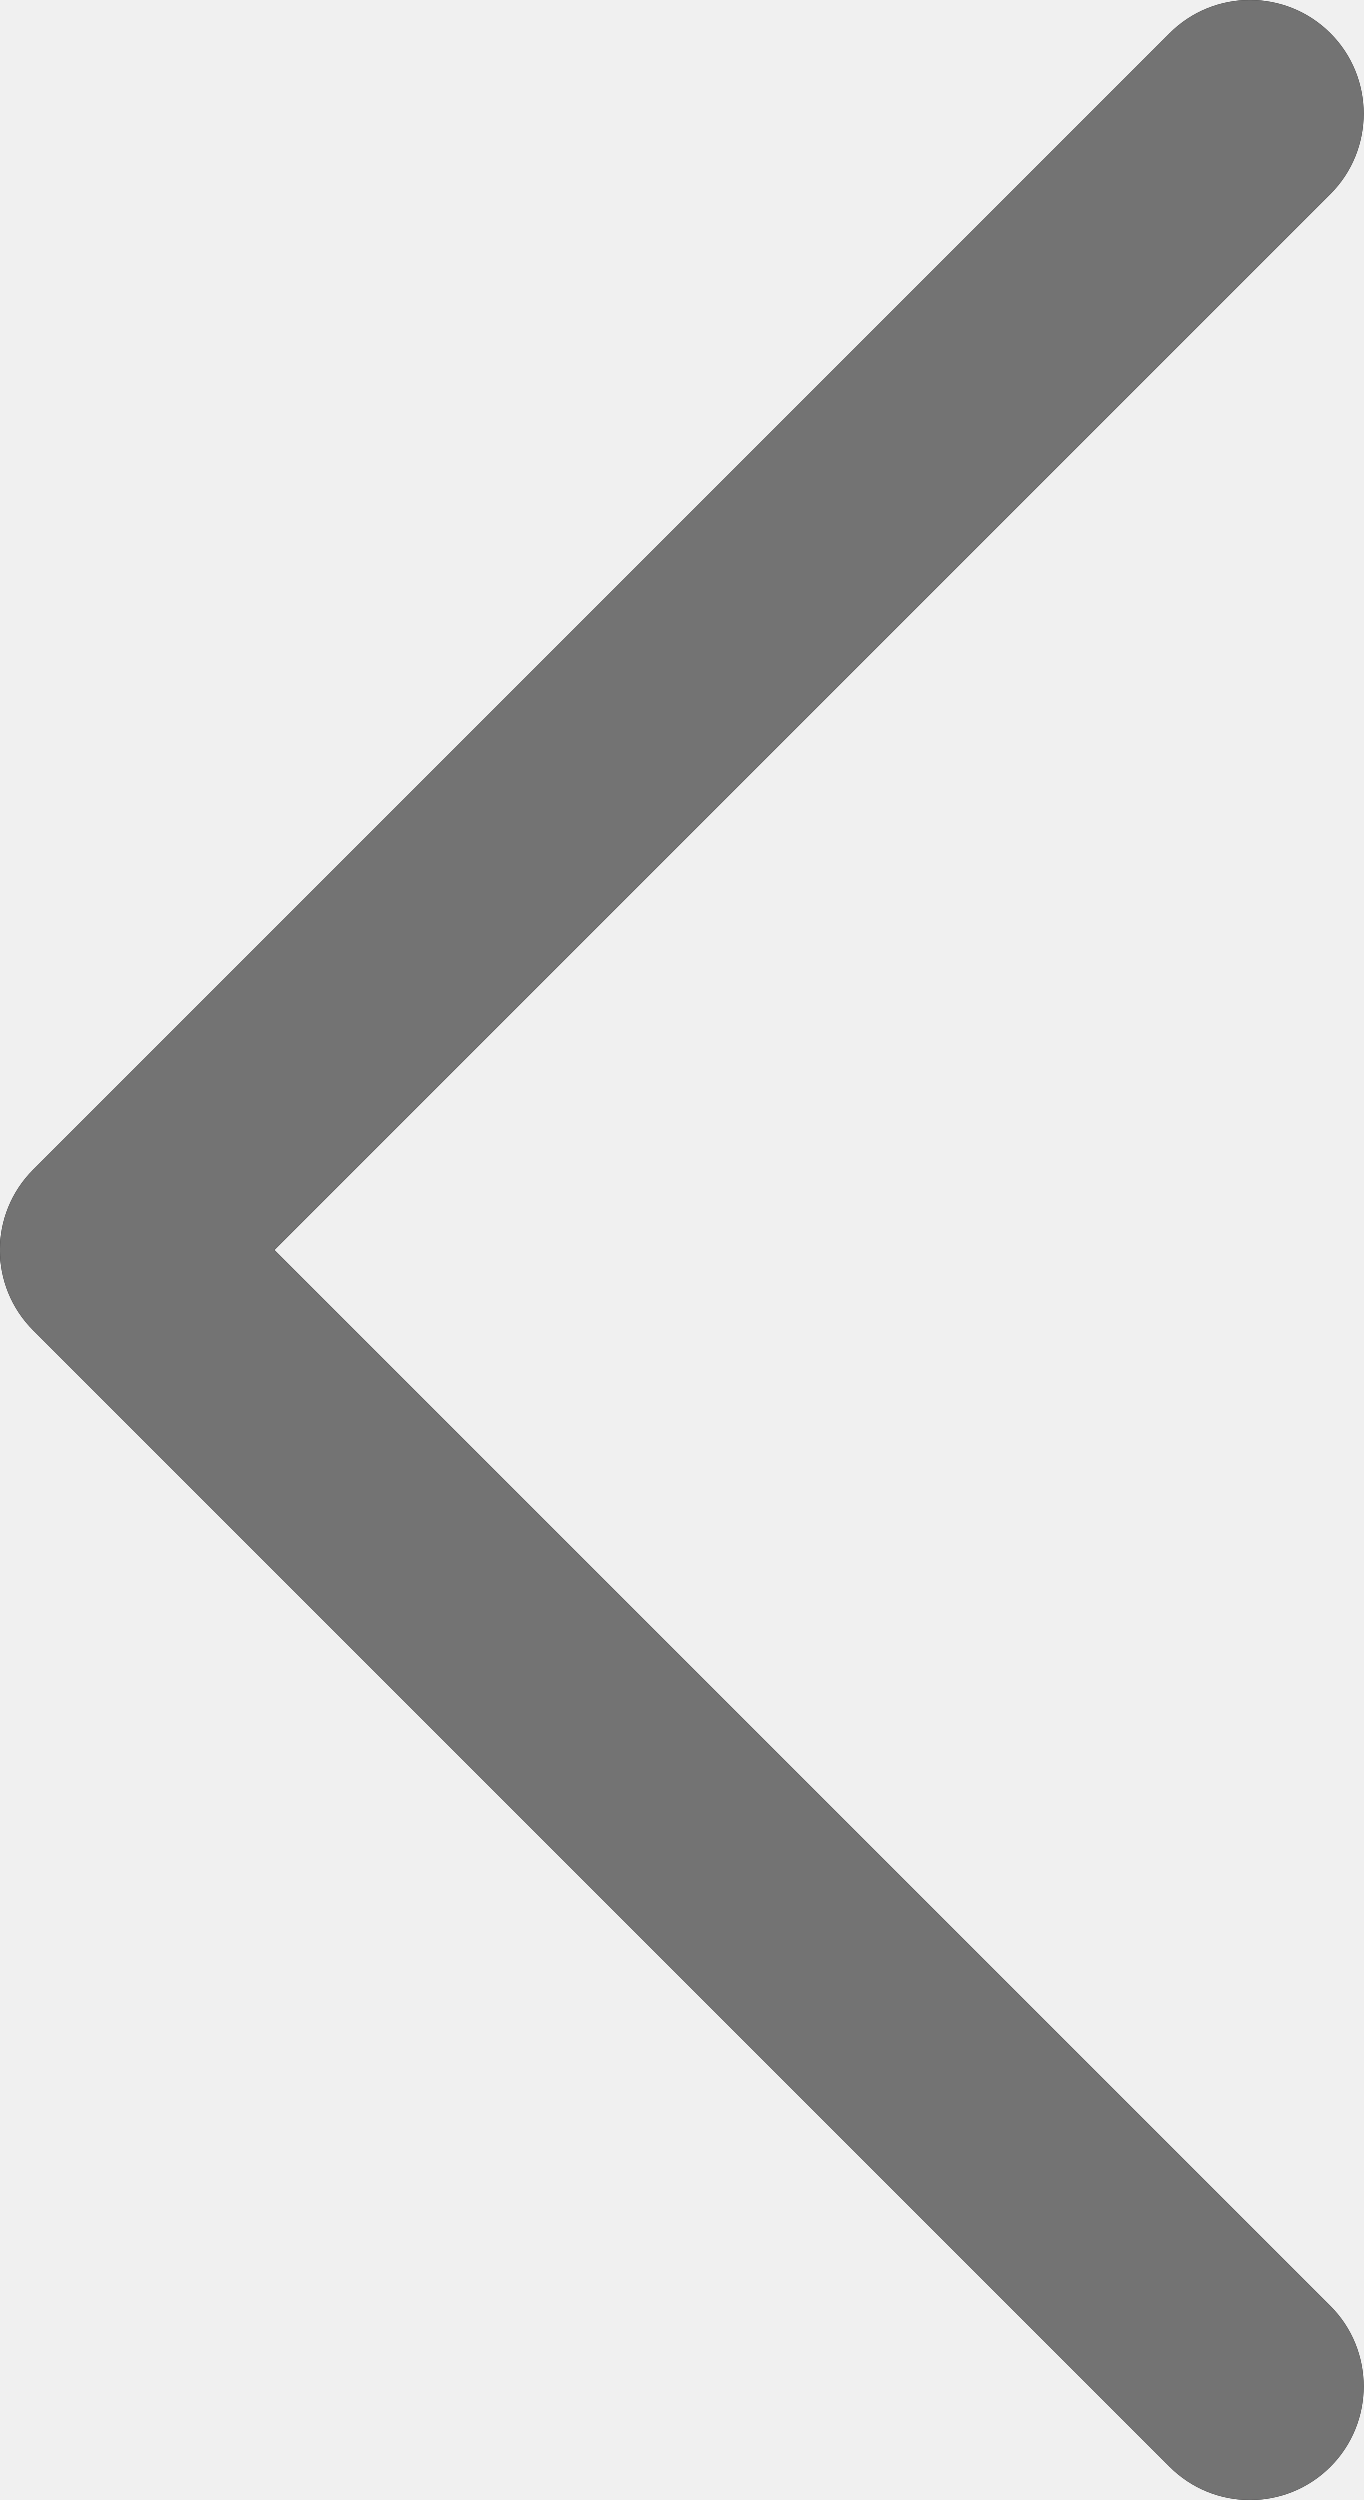
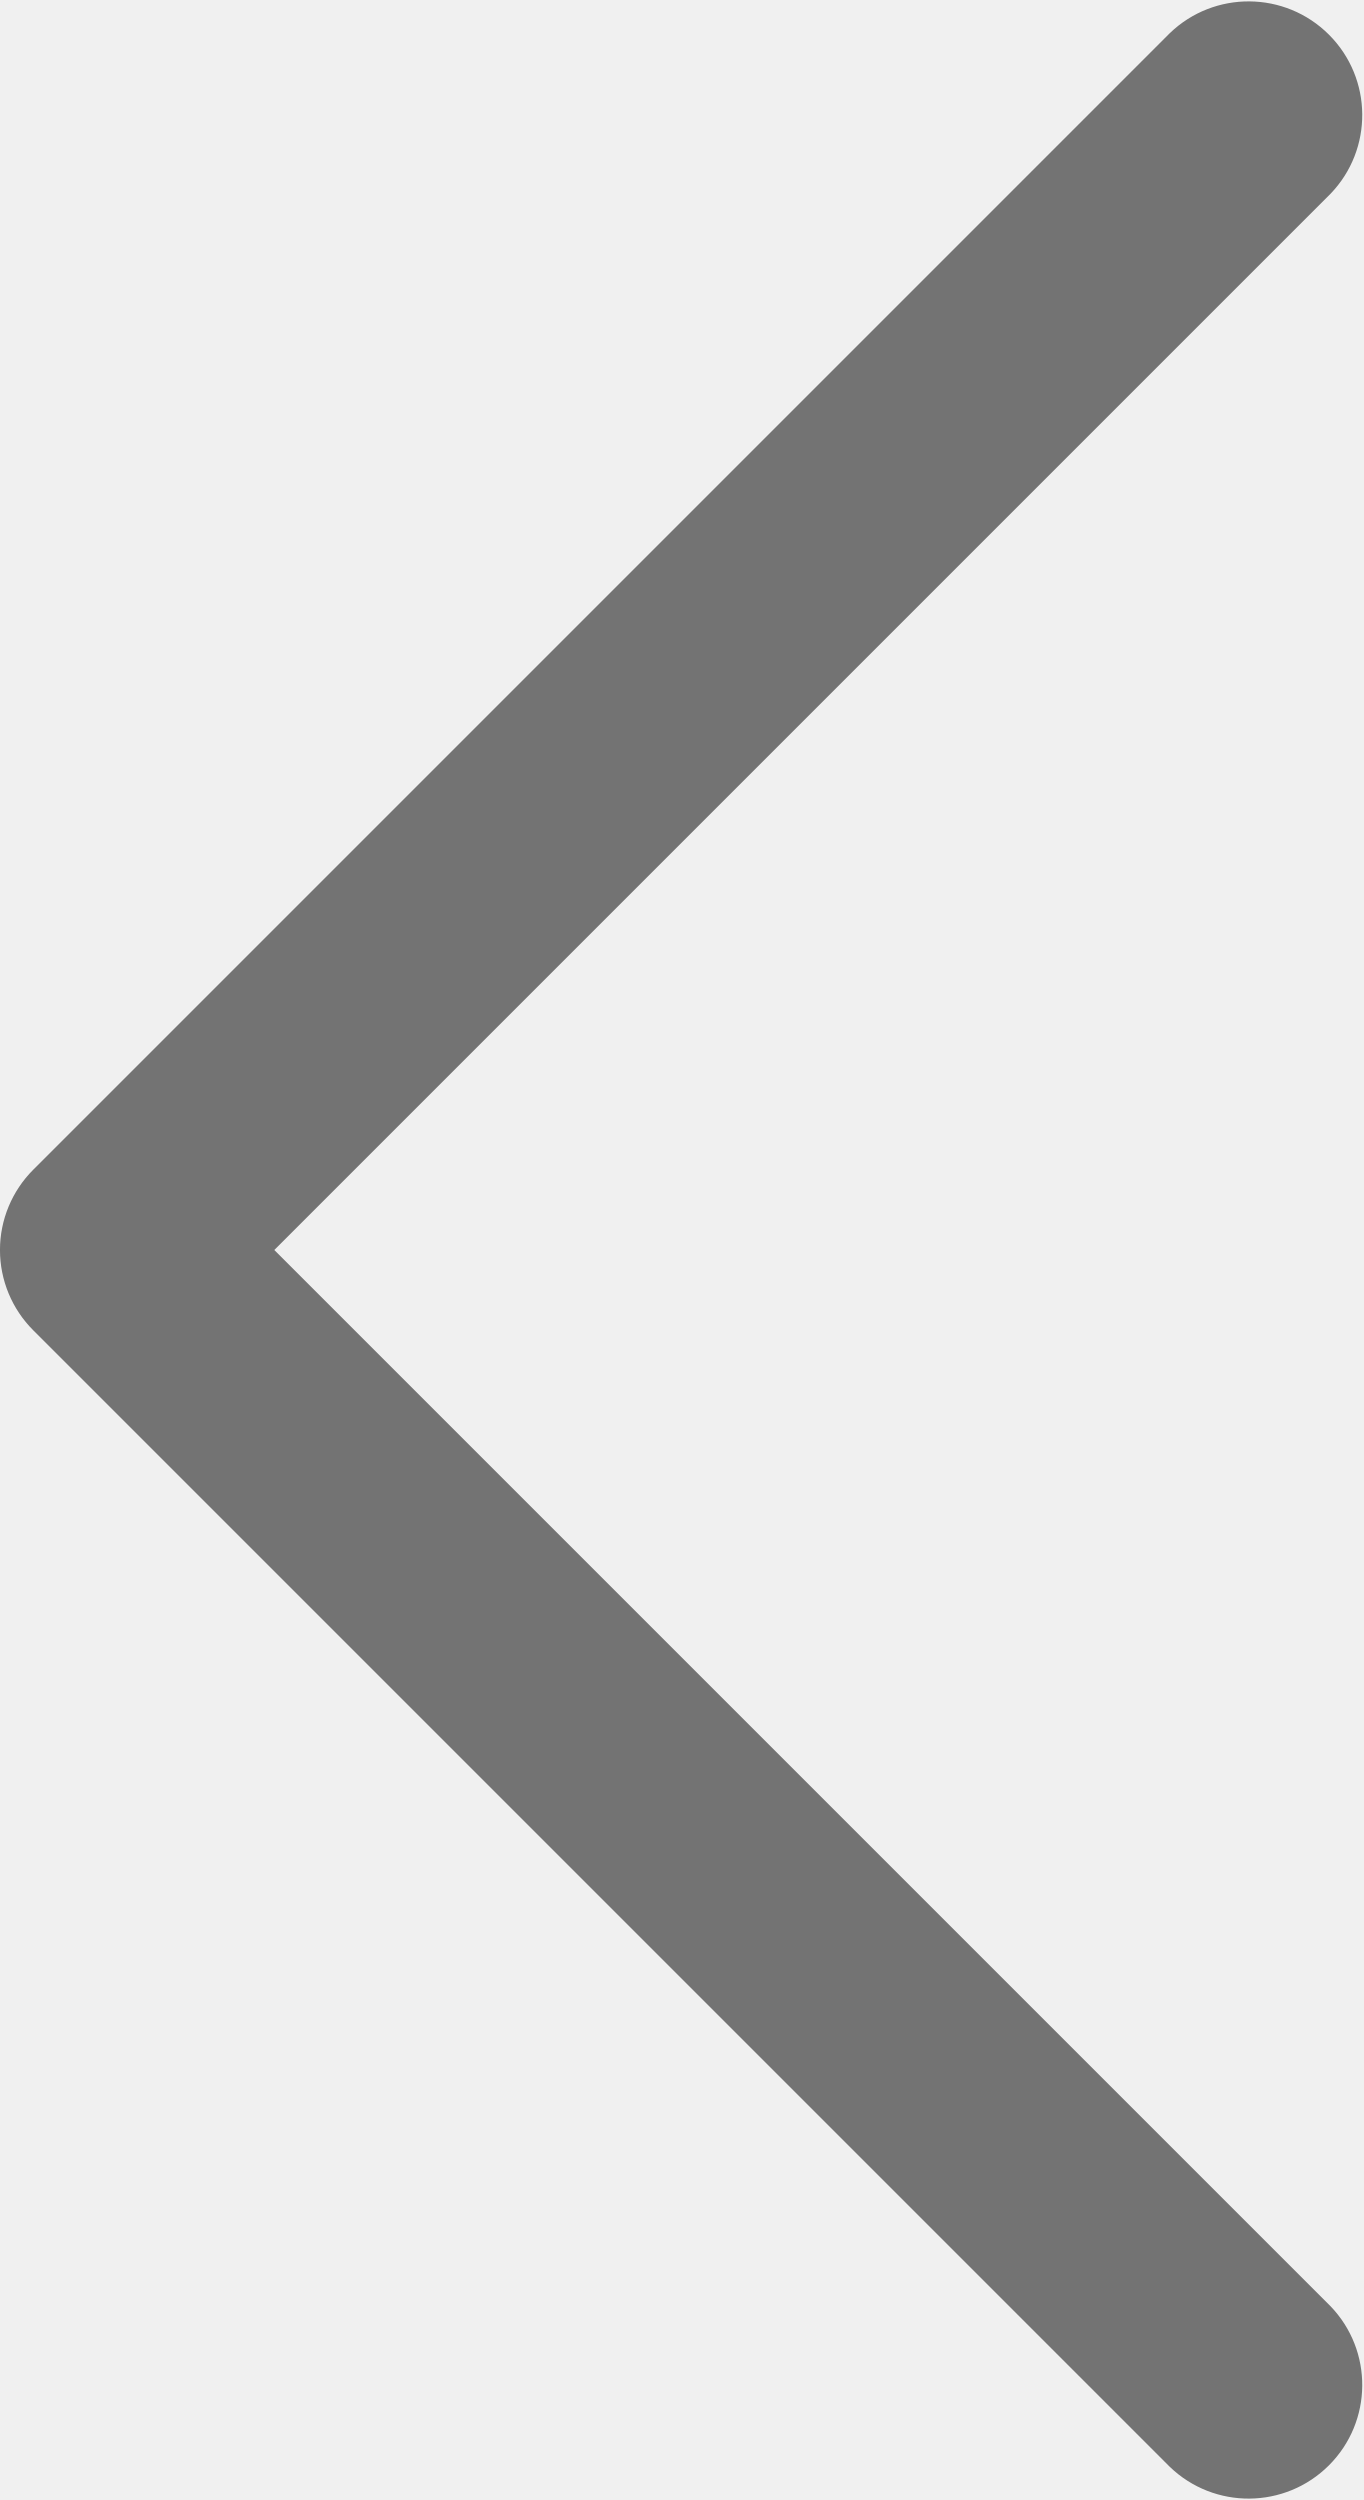
- <svg xmlns="http://www.w3.org/2000/svg" xmlns:xlink="http://www.w3.org/1999/xlink" width="12px" height="22px" viewBox="0 0 12 22" version="1.1">
+ <svg xmlns="http://www.w3.org/2000/svg" xmlns:xlink="http://www.w3.org/1999/xlink" width="12" height="22">
  <defs>
-     <path d="M10.293,22.707 L0.293,12.707 L0.293,12.707 C-0.098,12.316 -0.098,11.684 0.293,11.293 L10.293,1.293 C10.683,0.903 11.317,0.903 11.707,1.293 C12.097,1.683 12.097,2.317 11.707,2.707 L2.414,12 L2.414,12 L11.707,21.293 C12.097,21.683 12.097,22.317 11.707,22.707 C11.317,23.097 10.683,23.097 10.293,22.707 Z" id="path-1" />
+     <path d="M10.293 22.707l-10-10a.999.999 0 010-1.414l10-10a1 1 0 011.414 1.414L2.414 12l9.293 9.293a1 1 0 01-1.414 1.414z" id="chevron-left-24px_svg__a" />
  </defs>
-   <g id="Final" stroke="none" stroke-width="1" fill="none" fill-rule="evenodd">
-     <g id="All-Nucleo-Icons" transform="translate(-614, -1437)">
-       <g id="Solo/Nucleo/24px/chevron-left" transform="translate(608, 1436)">
-         <g id="left-arrow" transform="translate(6, 0)">
-           <g id="Colour/Default-Colour">
-             <mask id="mask-2" fill="white">
-               <use xlink:href="#path-1" />
-             </mask>
-             <use id="Mask" fill="#000000" fill-rule="nonzero" xlink:href="#path-1" />
-             <g id="colour/neutral/chia" mask="url(#mask-2)" fill="#737373">
-               <g transform="translate(-26, -20)" id="Colour">
-                 <rect x="0" y="0" width="64" height="64" />
-               </g>
-             </g>
-           </g>
-         </g>
-       </g>
-     </g>
-   </g>
+   <use fill="#737373" xlink:href="#chevron-left-24px_svg__a" transform="translate(0 -1)" fill-rule="evenodd" />
</svg>
